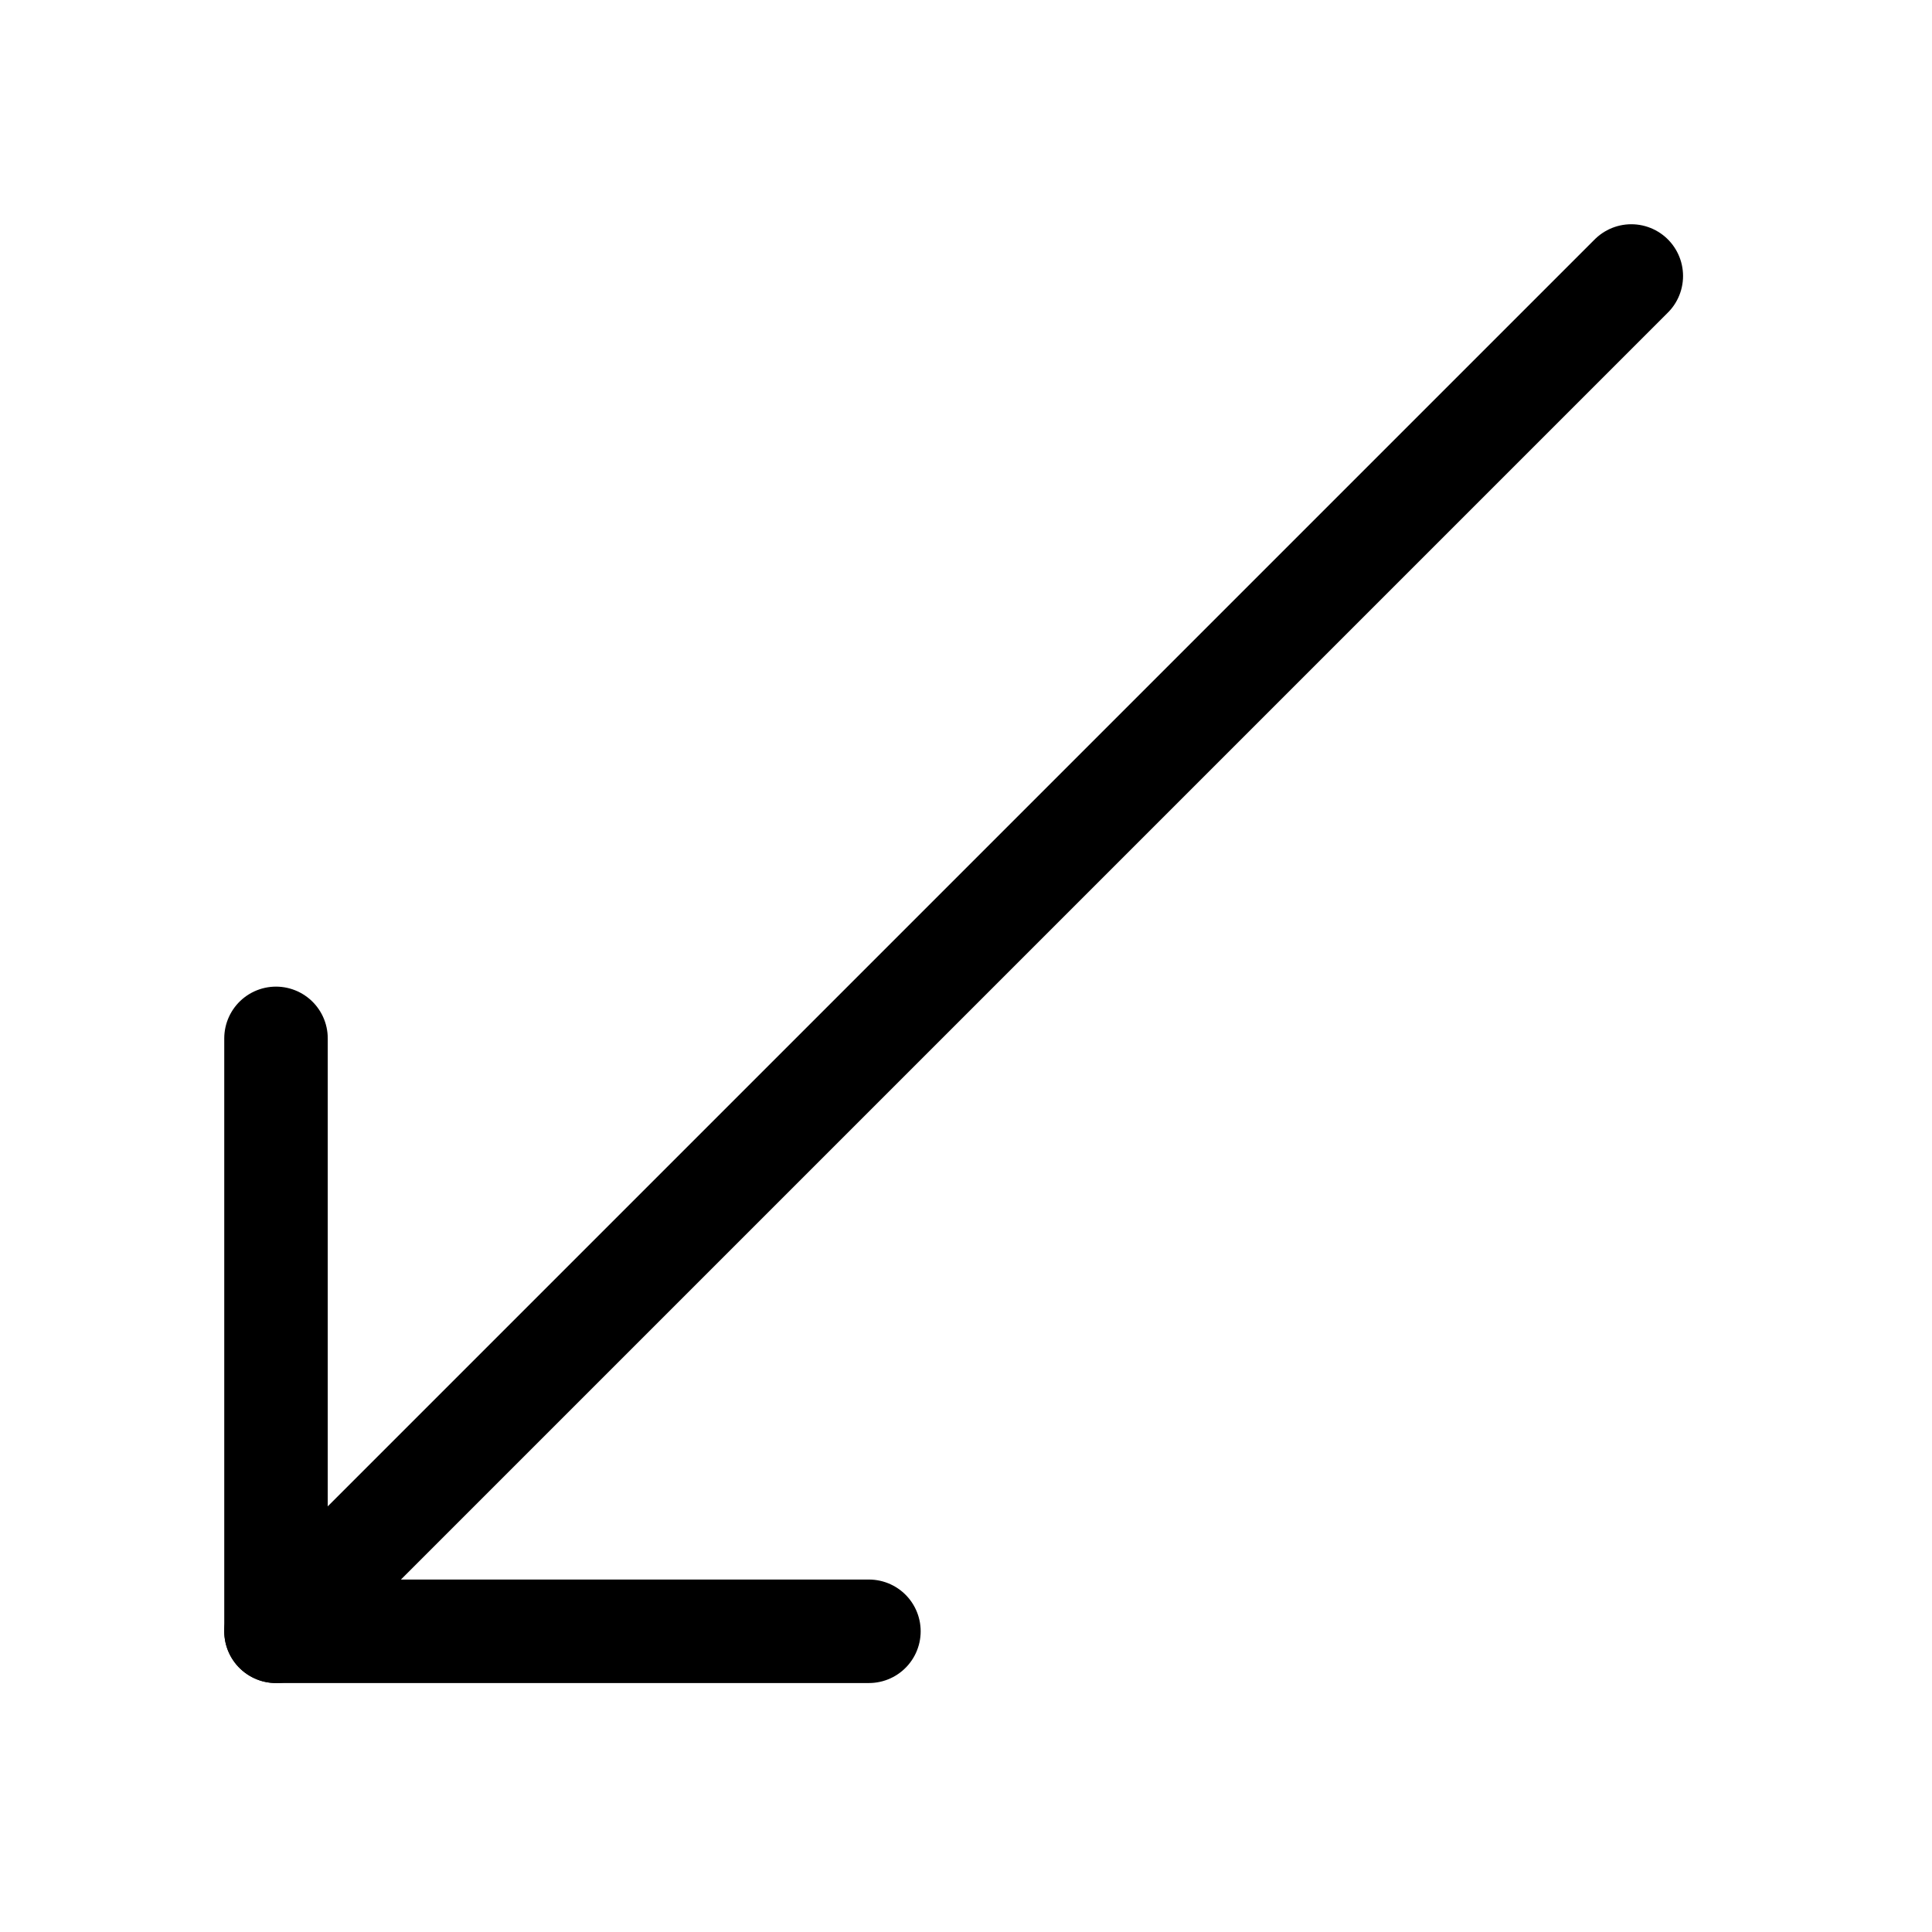
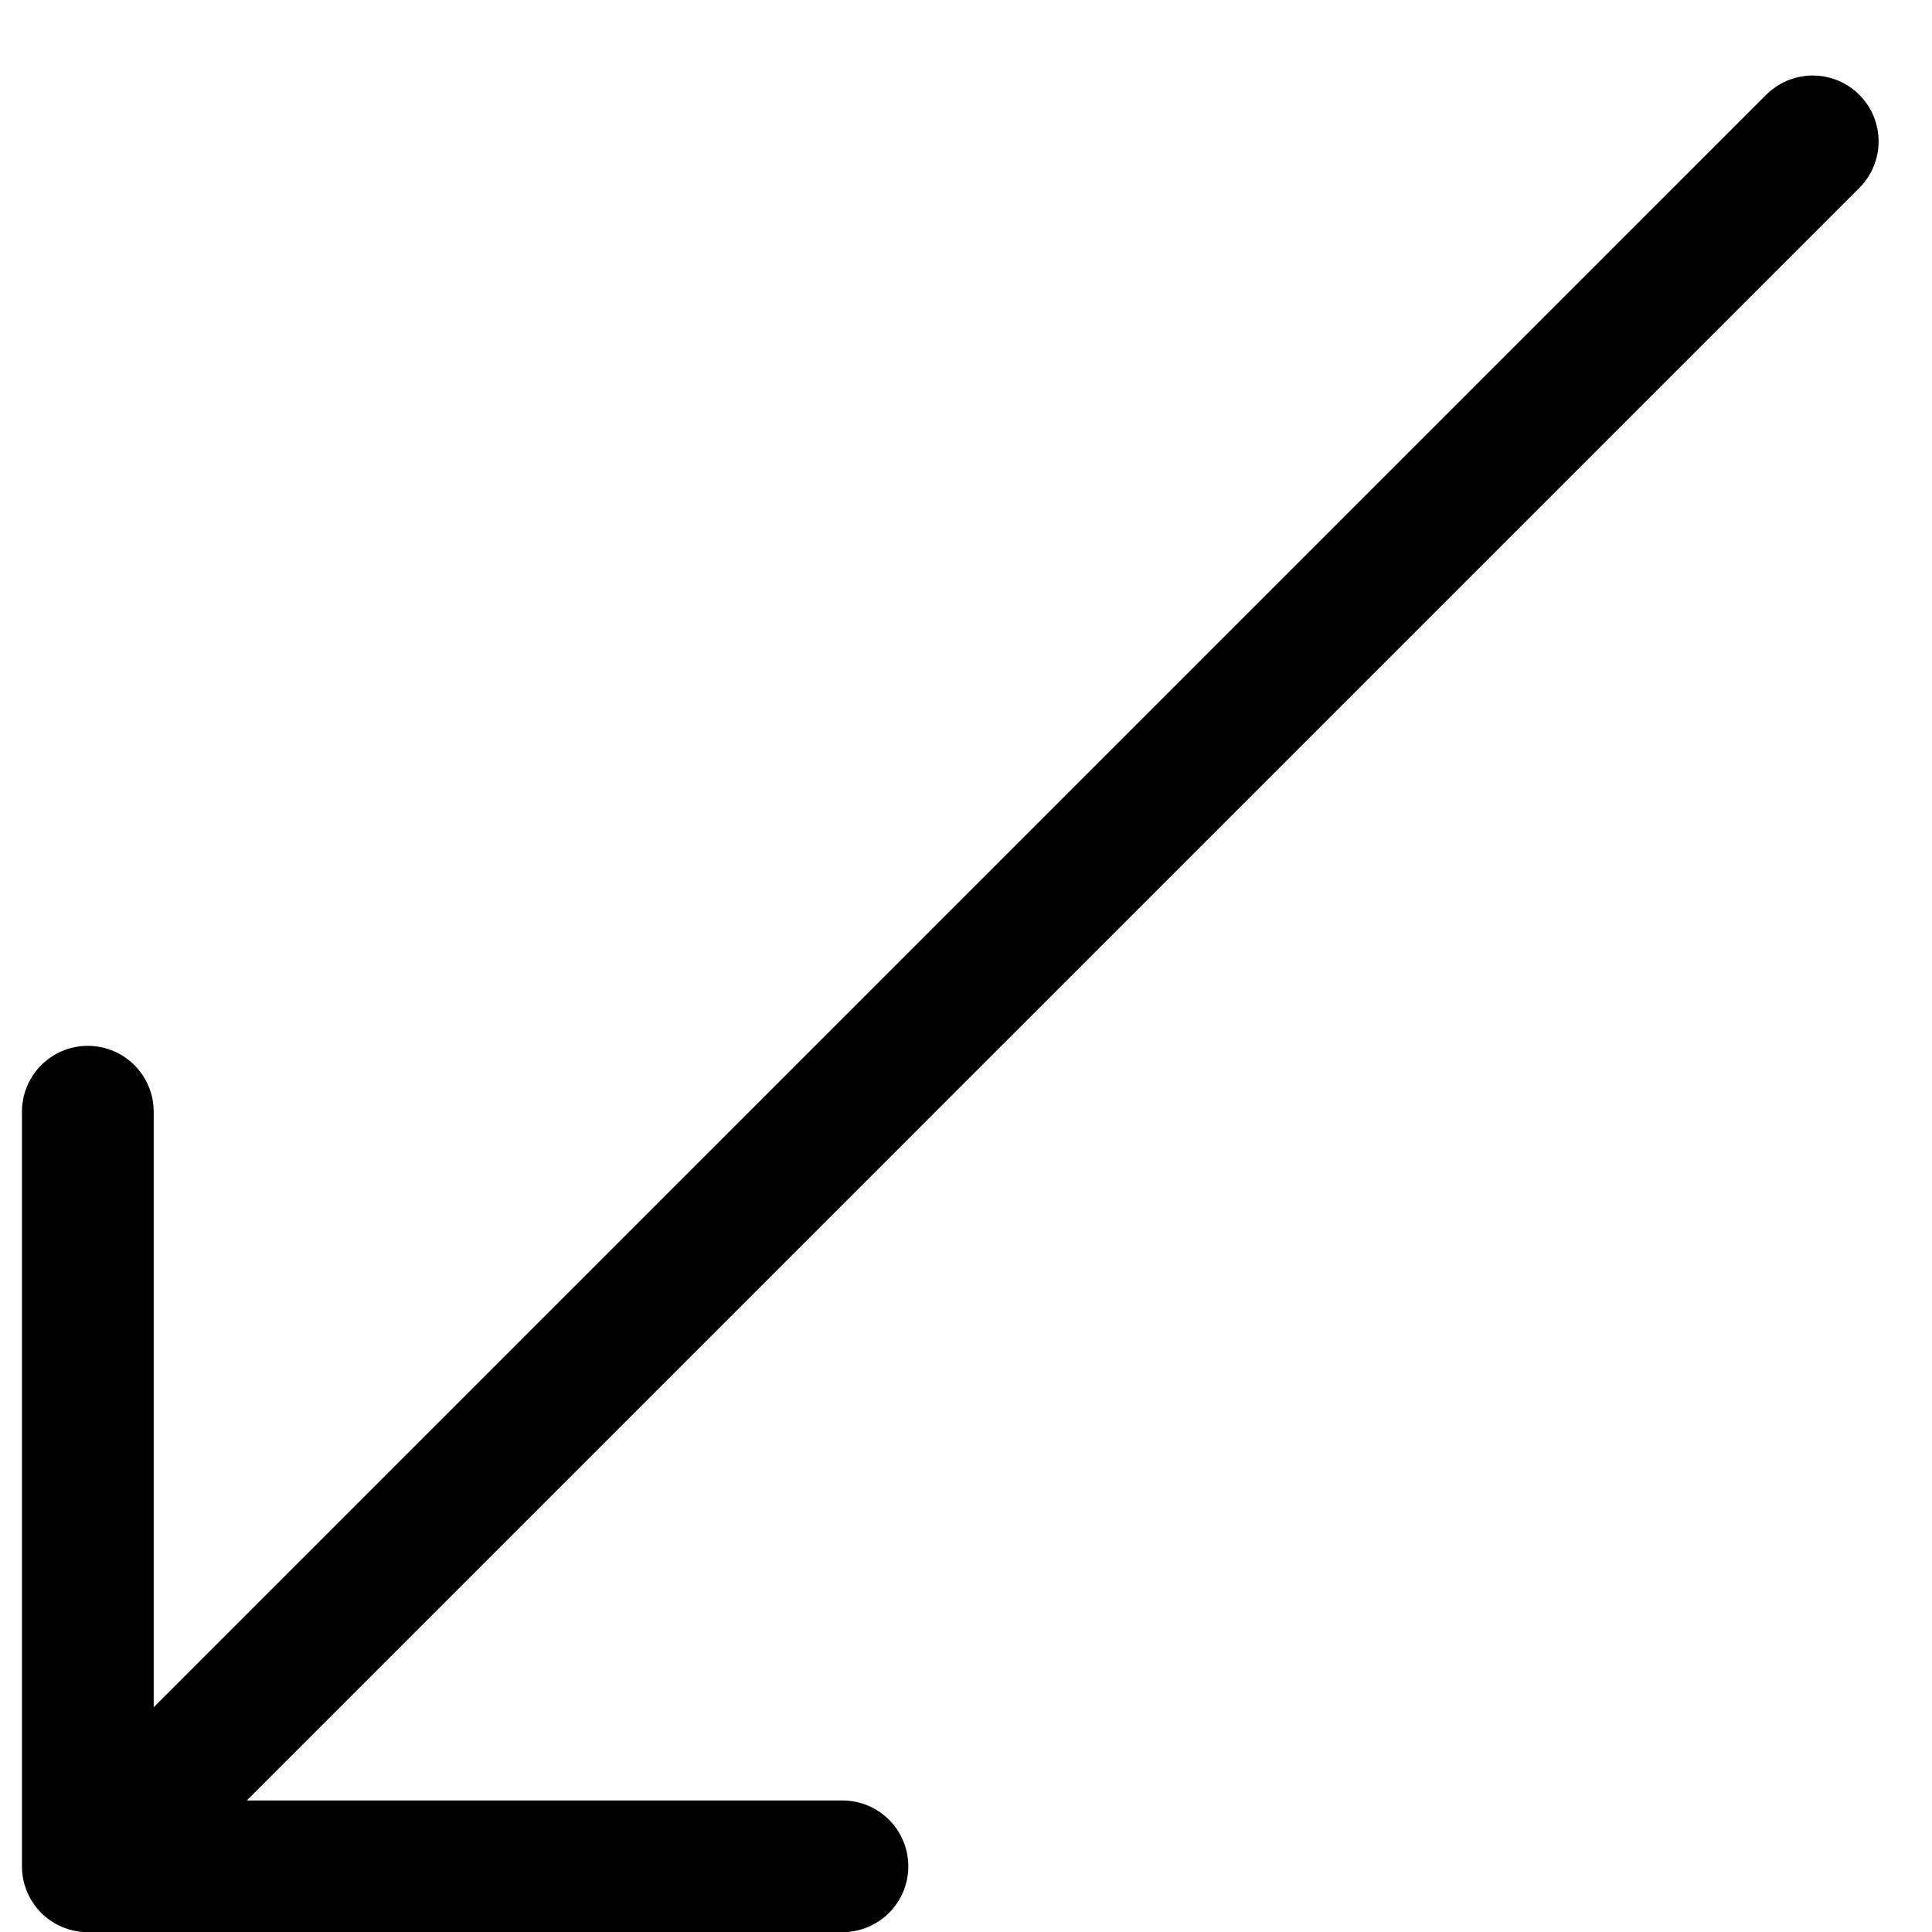
- <svg xmlns="http://www.w3.org/2000/svg" width="28px" height="28px" viewBox="0 0 28 28" version="1.1">
-   <g id="tool-annotate" stroke="none" stroke-width="1" fill="none" fill-rule="evenodd">
-     <rect id="Rectangle" x="0" y="0" width="28" height="28" />
-     <g id="Group" transform="translate(4, 3.3899)" stroke="currentColor" stroke-linecap="round" stroke-linejoin="round" stroke-width="1.5">
-       <polyline id="Path" points="8.593 20.252 -6.1284311e-14 20.252 -6.1284311e-14 11.659" />
-       <line x1="-4.08562073e-14" y1="20.252" x2="19.642" y2="0.61" id="Path" />
-     </g>
+ <svg xmlns="http://www.w3.org/2000/svg" viewBox="0 0 22 22">
+   <g fill="none" fill-rule="evenodd" stroke="currentColor" stroke-linecap="round" stroke-linejoin="round" stroke-width="1.5">
+     <path d="M8.593 20.252L0 20.252 0 11.659M0 20.252L19.642.61" transform="translate(1 1)" />
  </g>
</svg>
